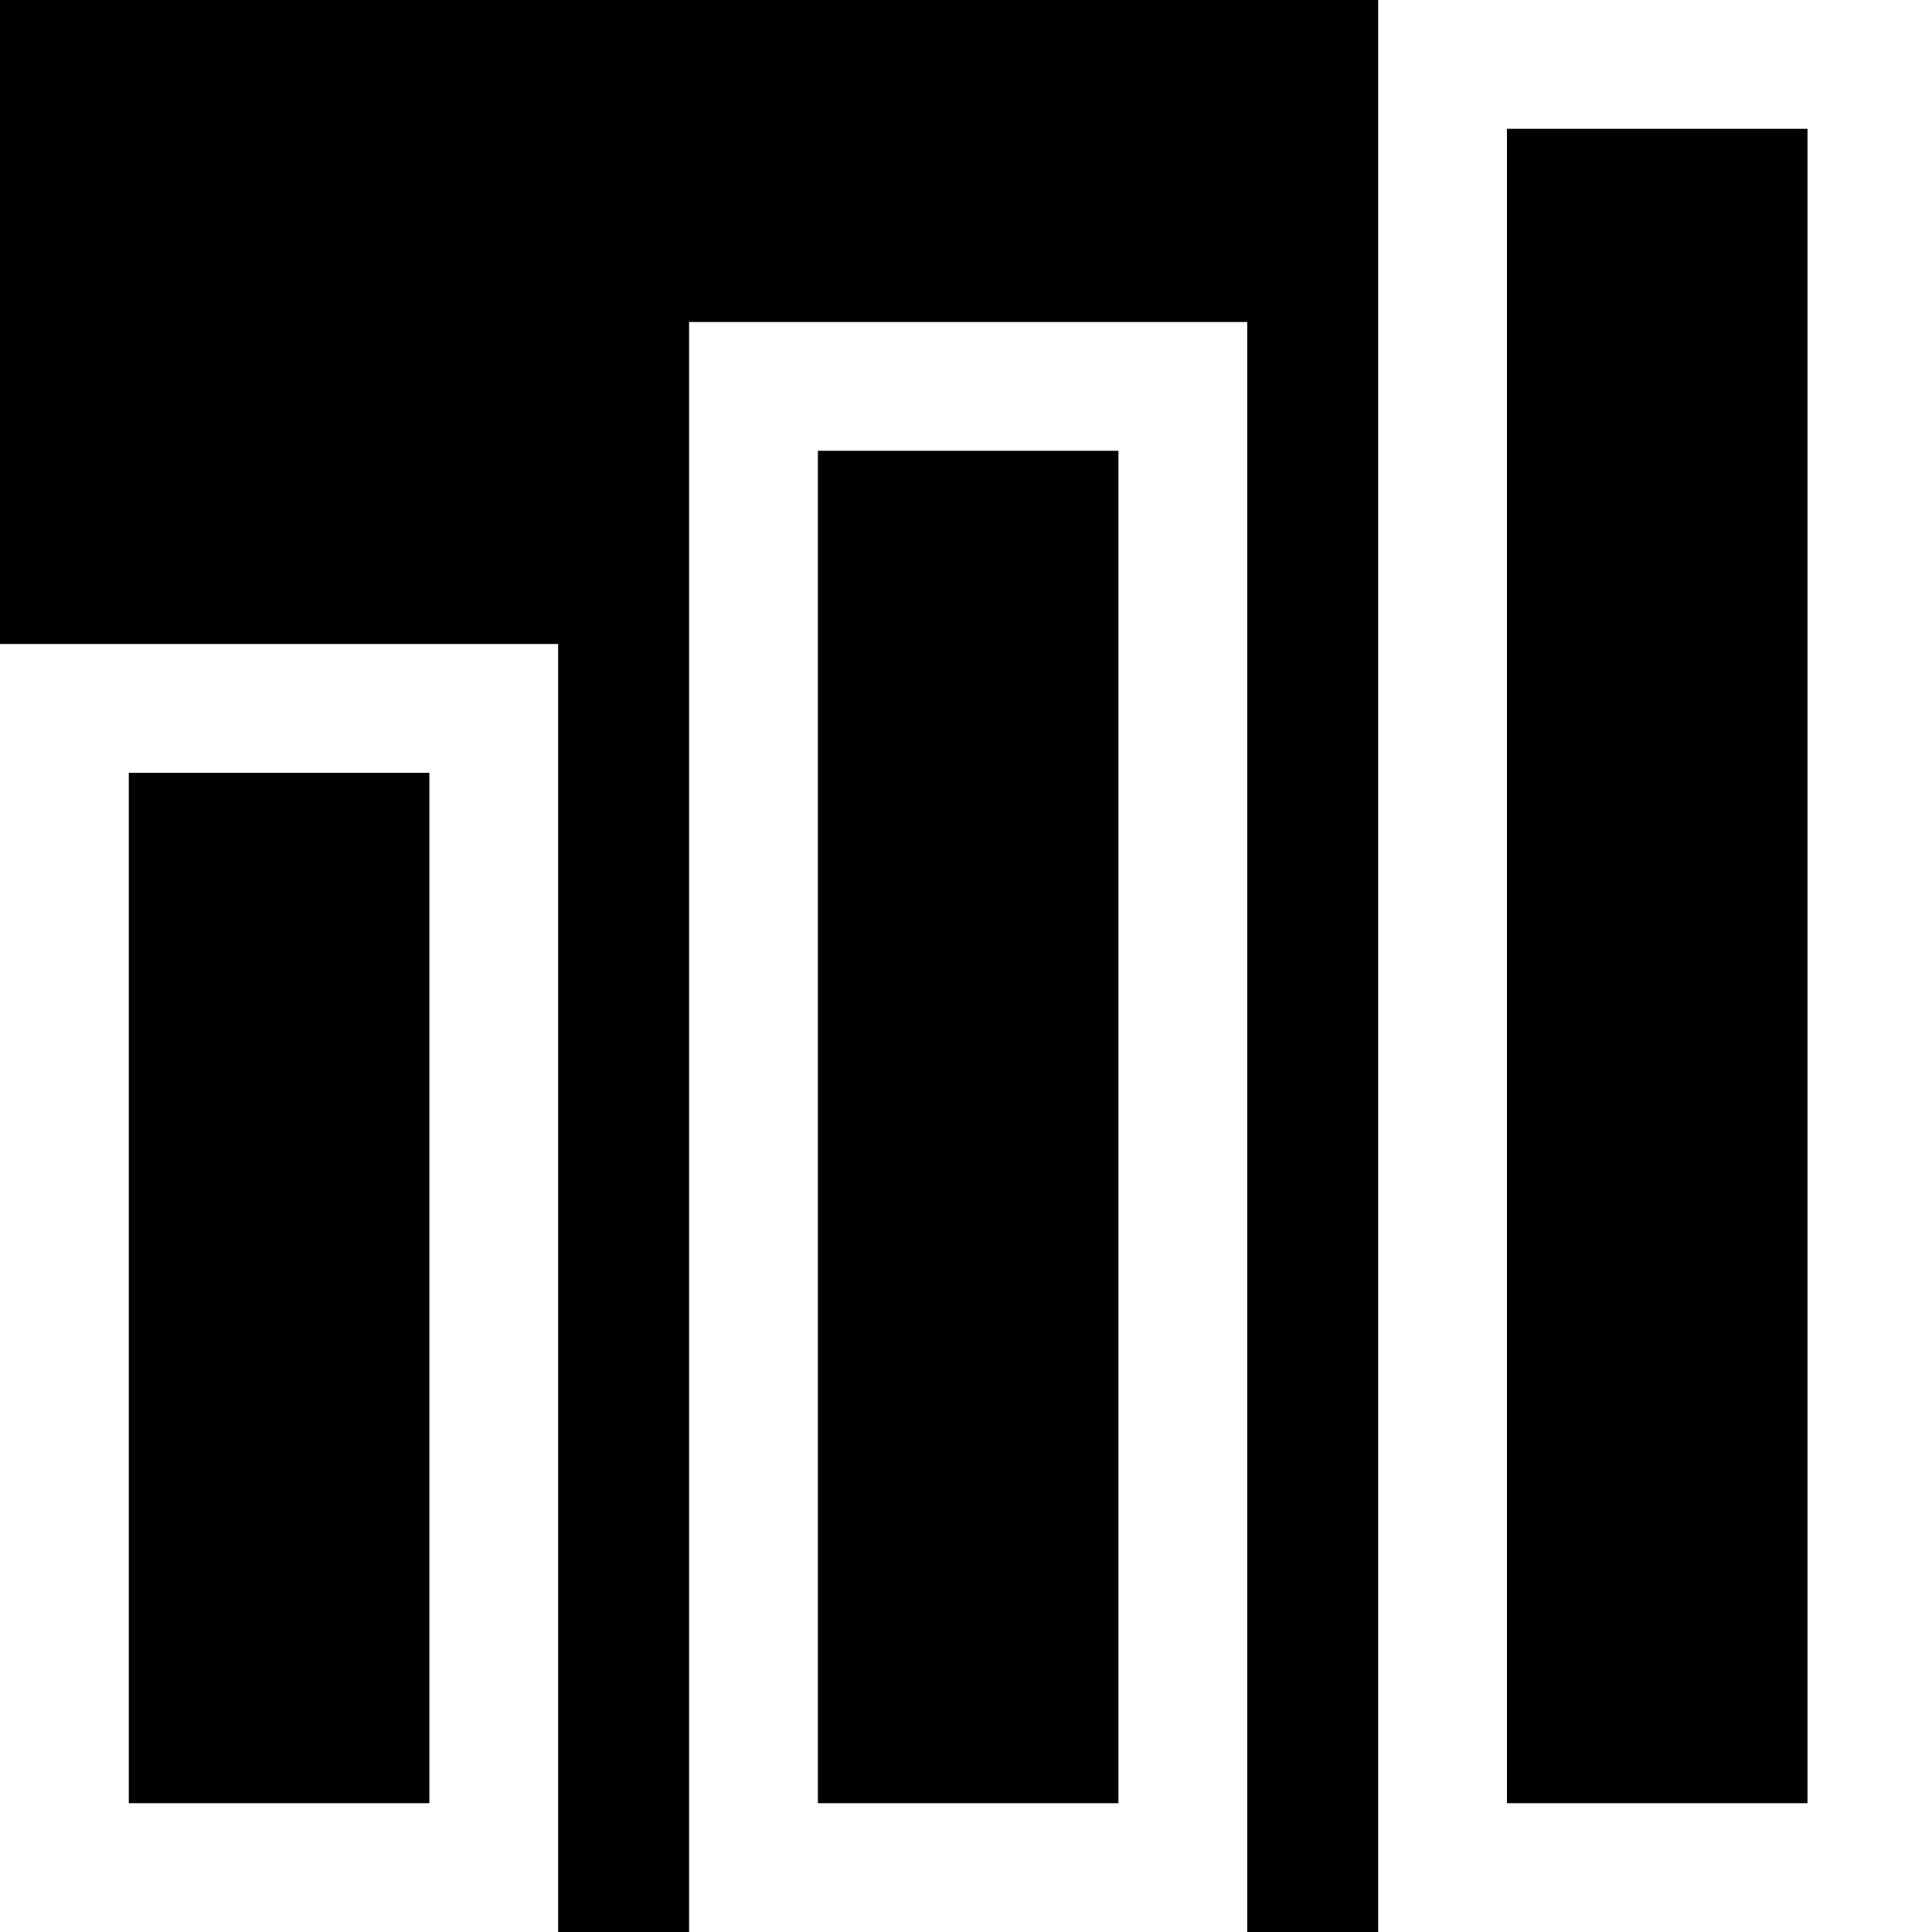
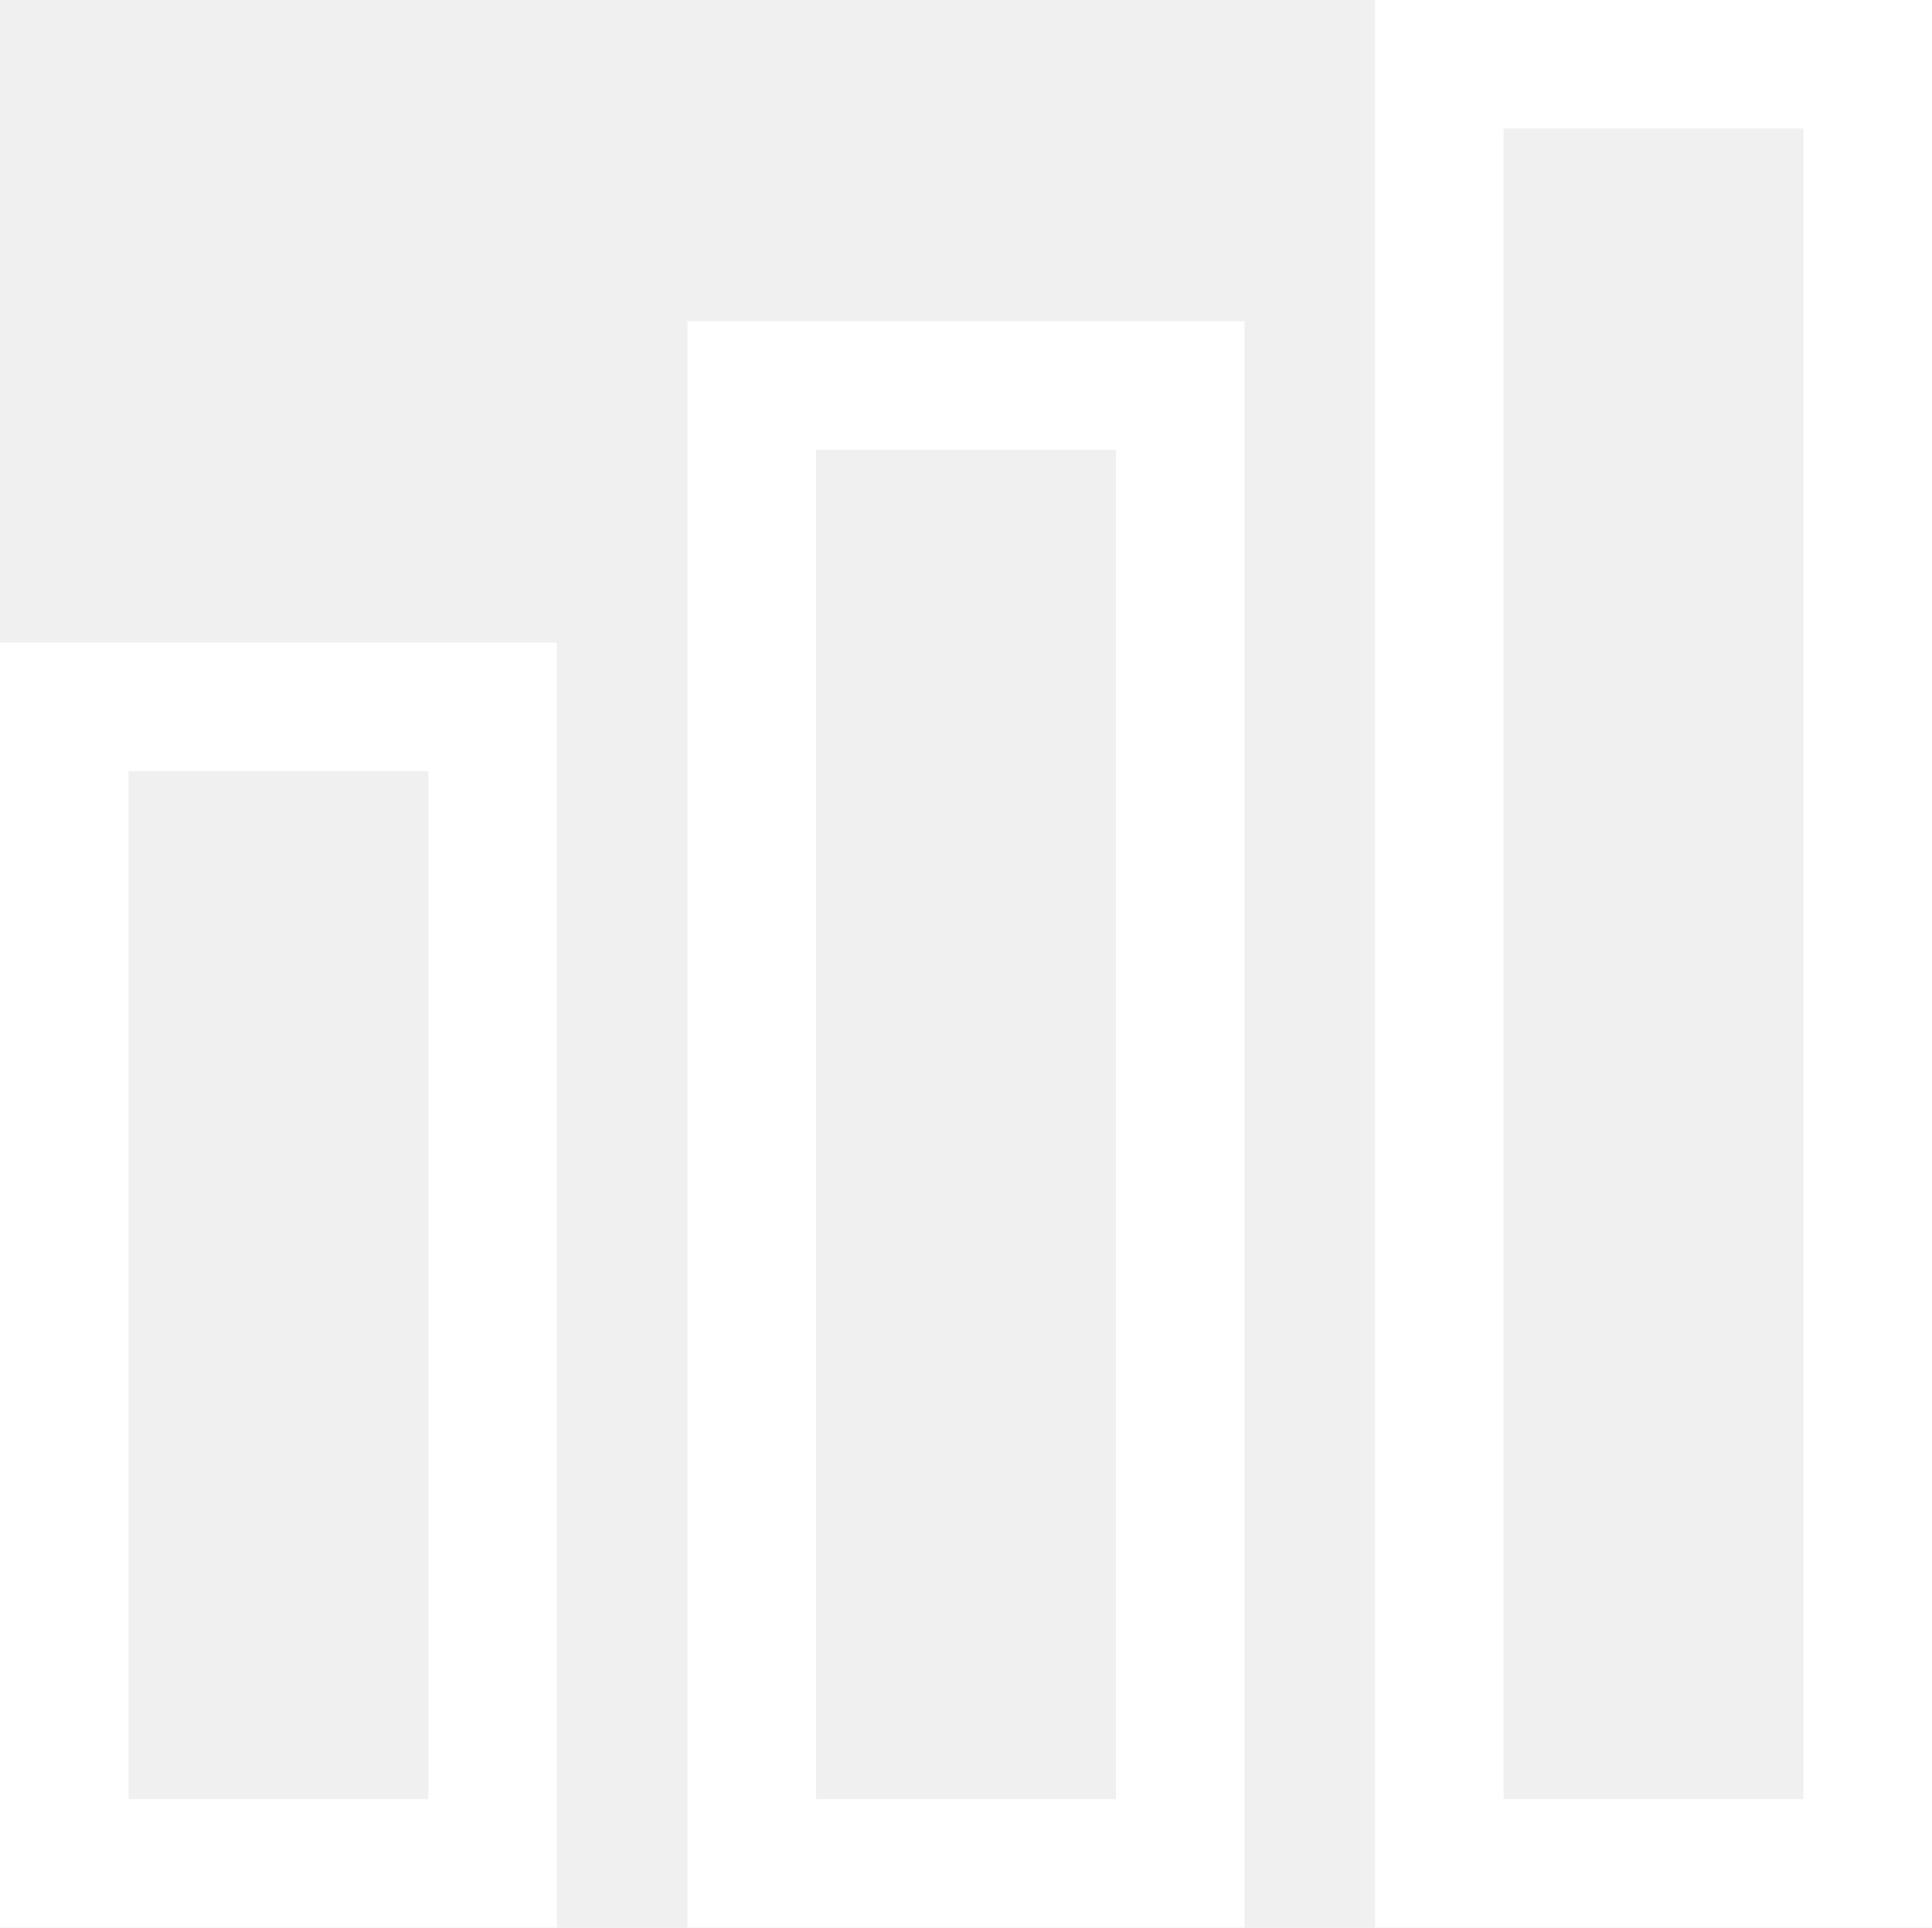
- <svg xmlns="http://www.w3.org/2000/svg" width="30" height="30" viewBox="0 0 30 30">
-   <defs>
-     <clipPath id="clip-Progressie">
-       <rect width="30" height="30" />
-     </clipPath>
-   </defs>
-   <g id="Progressie" clip-path="url(#clip-Progressie)">
-     <rect width="30" height="30" />
-     <g id="Group_190" data-name="Group 190">
-       <g id="Rectangle_46" data-name="Rectangle 46" transform="translate(0 10)" fill="none" stroke="#fff" stroke-width="2">
-         <rect width="8.667" height="20" stroke="none" />
-         <rect x="1" y="1" width="6.667" height="18" fill="none" />
-       </g>
-       <g id="Rectangle_47" data-name="Rectangle 47" transform="translate(10.7 5)" fill="none" stroke="#fff" stroke-width="2">
-         <rect width="8.667" height="25" stroke="none" />
-         <rect x="1" y="1" width="6.667" height="23" fill="none" />
-       </g>
-       <g id="Rectangle_48" data-name="Rectangle 48" transform="translate(21.4)" fill="none" stroke="#fff" stroke-width="2">
-         <rect width="8.667" height="30" stroke="none" />
-         <rect x="1" y="1" width="6.667" height="28" fill="none" />
-       </g>
-     </g>
+ <svg xmlns="http://www.w3.org/2000/svg" id="Group_190" data-name="Group 190" width="30.067" height="30" viewBox="0 0 30.067 30">
+   <g id="Rectangle_46" data-name="Rectangle 46" transform="translate(0 10)" fill="none" stroke="#fff" stroke-width="2">
+     <rect width="8.667" height="20" stroke="none" />
+     <rect x="1" y="1" width="6.667" height="18" fill="none" />
+   </g>
+   <g id="Rectangle_47" data-name="Rectangle 47" transform="translate(10.7 5)" fill="none" stroke="#fff" stroke-width="2">
+     <rect width="8.667" height="25" stroke="none" />
+     <rect x="1" y="1" width="6.667" height="23" fill="none" />
+   </g>
+   <g id="Rectangle_48" data-name="Rectangle 48" transform="translate(21.4)" fill="none" stroke="#fff" stroke-width="2">
+     <rect width="8.667" height="30" stroke="none" />
+     <rect x="1" y="1" width="6.667" height="28" fill="none" />
  </g>
</svg>
